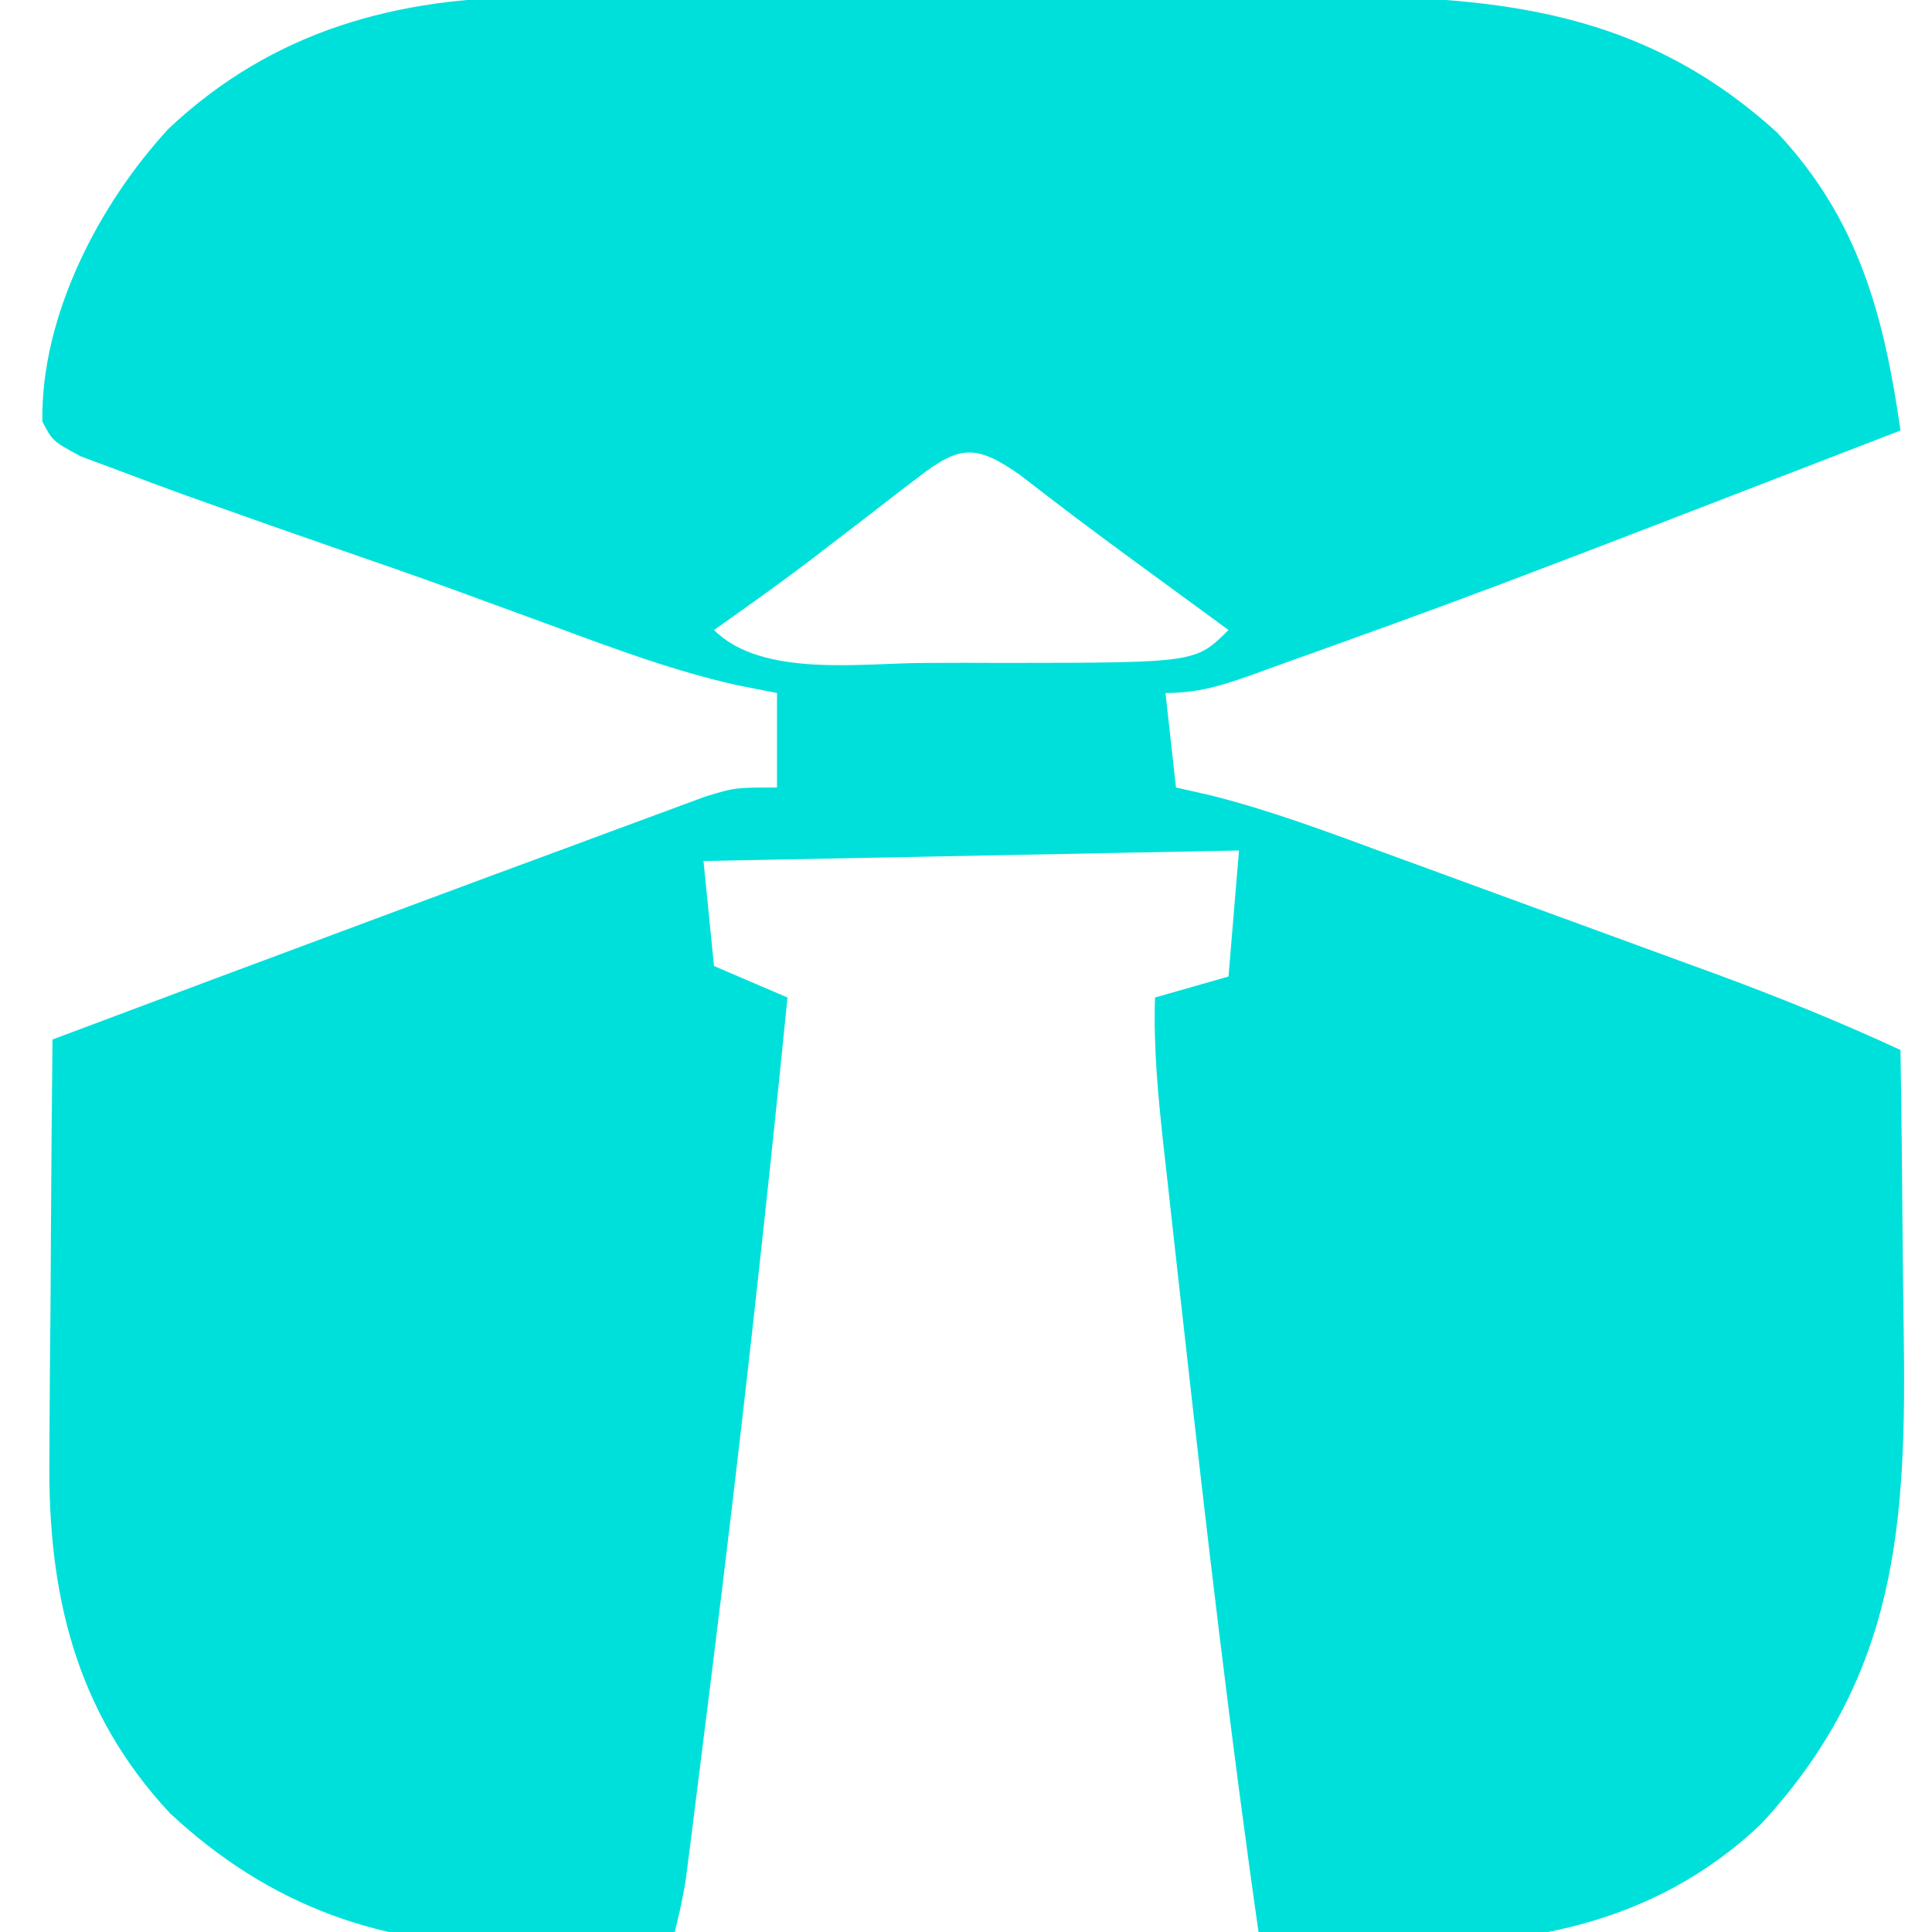
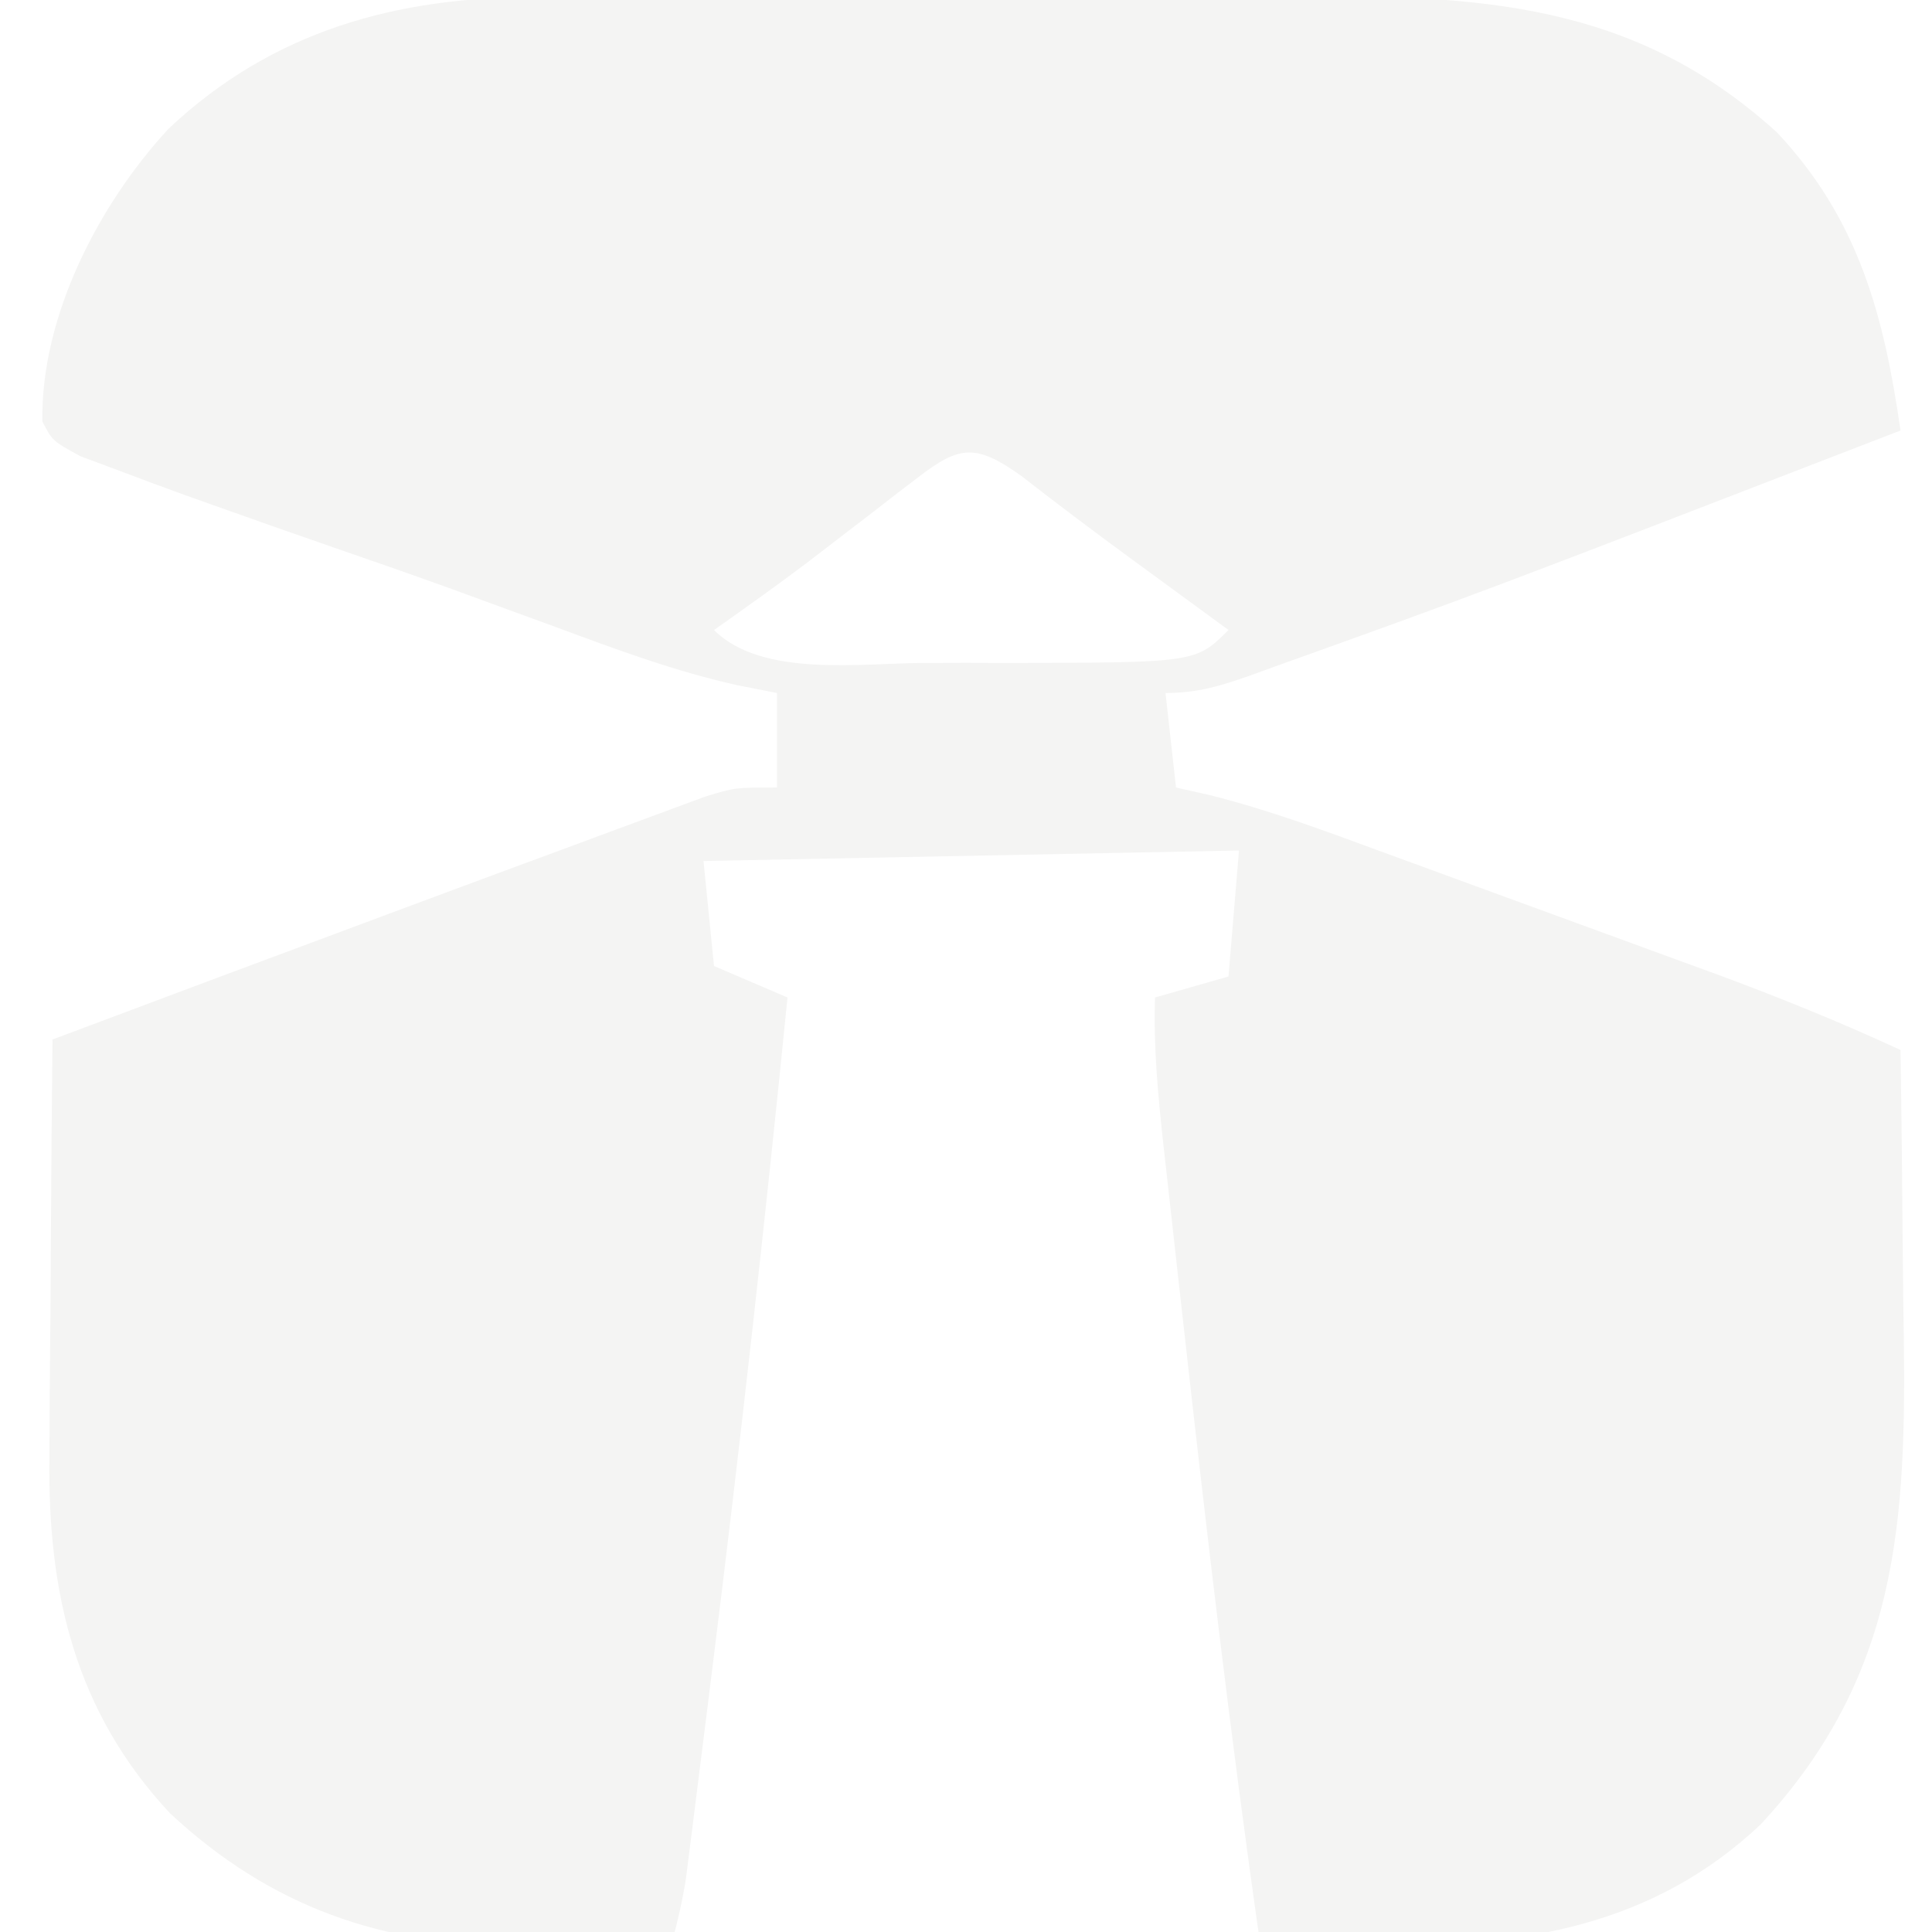
<svg xmlns="http://www.w3.org/2000/svg" width="56" height="56" viewBox="10 11 176 184" fill="none">
  <g>
-     <path d="M0 0 C0.977 -0.005 1.954 -0.01 2.96 -0.015 C6.17 -0.029 9.38 -0.028 12.591 -0.026 C14.838 -0.03 17.084 -0.034 19.331 -0.039 C24.035 -0.047 28.739 -0.046 33.442 -0.041 C39.445 -0.035 45.448 -0.052 51.45 -0.075 C56.09 -0.09 60.73 -0.091 65.369 -0.088 C67.581 -0.088 69.793 -0.094 72.005 -0.104 C89.661 -0.174 104.479 0.429 118.169 12.9 C125.931 21.164 128.35 30.343 129.919 41.275 C89.736 56.803 89.736 56.803 70.106 63.837 C69.413 64.089 68.719 64.341 68.005 64.6 C65.162 65.606 62.961 66.275 59.919 66.275 C60.084 67.76 60.084 67.76 60.919 75.275 C61.457 75.396 61.457 75.396 64.179 76.011 C69.848 77.433 75.279 79.47 80.759 81.486 C81.88 81.895 83.002 82.304 84.157 82.726 C86.521 83.59 88.883 84.456 91.245 85.323 C94.839 86.643 98.437 87.956 102.034 89.267 C104.338 90.11 106.642 90.954 108.946 91.798 C109.479 91.992 109.479 91.992 112.176 92.976 C118.199 95.194 124.096 97.575 129.919 100.275 C130.021 106.872 130.091 113.47 130.139 120.068 C130.159 122.308 130.186 124.547 130.221 126.786 C130.501 145.258 129.735 159.862 116.606 174.025 C106.394 183.678 93.831 185.787 80.231 185.462 C79.136 185.449 78.041 185.435 76.913 185.421 C74.248 185.386 71.584 185.337 68.919 185.275 C66.129 165.817 63.849 146.309 61.669 126.775 C61.533 125.562 61.396 124.349 61.256 123.1 C60.863 119.606 60.476 116.112 60.091 112.618 C59.972 111.563 59.854 110.508 59.732 109.421 C59.215 104.682 58.766 100.051 58.919 95.275 C60.074 94.945 60.074 94.945 65.919 93.275 C66.249 89.315 66.579 85.355 66.919 81.275 C58.504 81.44 58.504 81.44 15.919 82.275 C16.084 83.925 16.084 83.925 16.919 92.275 C19.229 93.265 21.539 94.255 23.919 95.275 C21.783 116.683 19.399 138.051 16.731 159.4 C16.599 160.463 16.467 161.527 16.331 162.623 C15.953 165.656 15.572 168.688 15.188 171.72 C15.075 172.629 14.962 173.538 14.845 174.474 C14.738 175.313 14.63 176.153 14.52 177.017 C14.427 177.747 14.335 178.476 14.24 179.227 C13.917 181.285 13.455 183.263 12.919 185.275 C9.127 185.363 5.336 185.415 1.544 185.462 C0.483 185.487 -0.578 185.512 -1.671 185.538 C-14.589 185.657 -25.352 181.863 -34.894 172.962 C-43.952 163.265 -46.557 151.923 -46.374 139.021 C-46.37 137.879 -46.366 136.738 -46.361 135.562 C-46.344 131.945 -46.307 128.329 -46.269 124.712 C-46.253 122.248 -46.24 119.784 -46.228 117.32 C-46.195 111.304 -46.145 105.29 -46.081 99.275 C-35.623 95.347 -25.16 91.434 -14.689 87.542 C-13.197 86.988 -11.704 86.432 -10.212 85.876 C-5.86 84.256 -1.506 82.642 2.852 81.038 C4.227 80.53 5.601 80.02 6.974 79.508 C8.899 78.79 10.826 78.08 12.755 77.372 C13.851 76.966 14.947 76.56 16.077 76.142 C18.919 75.275 18.919 75.275 22.919 75.275 C22.919 72.305 22.919 69.335 22.919 66.275 C21.678 66.031 20.436 65.787 19.157 65.536 C13.284 64.228 7.74 62.176 2.106 60.087 C-0.116 59.274 -2.339 58.461 -4.562 57.65 C-5.66 57.247 -6.759 56.845 -7.891 56.431 C-11.654 55.067 -15.432 53.751 -19.215 52.447 C-23.179 51.079 -27.132 49.684 -31.081 48.275 C-31.838 48.005 -32.595 47.736 -33.375 47.458 C-35.513 46.687 -37.642 45.892 -39.769 45.087 C-40.369 44.864 -40.369 44.864 -43.405 43.732 C-46.081 42.275 -46.081 42.275 -47.046 40.419 C-47.21 30.39 -41.661 19.707 -35.019 12.525 C-25.106 3.19 -13.258 -0.036 0 0 Z M36.372 45.724 C35.691 46.243 35.011 46.762 34.31 47.296 C33.603 47.846 32.897 48.396 32.169 48.962 C30.779 50.029 29.388 51.096 27.997 52.161 C27.321 52.681 26.645 53.201 25.948 53.737 C22.984 55.983 19.957 58.131 16.919 60.275 C21.506 64.862 31.043 63.405 37.136 63.411 C38.364 63.408 39.591 63.404 40.856 63.4 C42.08 63.404 43.304 63.407 44.565 63.411 C62.802 63.392 62.802 63.392 65.919 60.275 C64.929 59.55 63.939 58.826 62.919 58.079 C62.282 57.613 61.646 57.147 60.99 56.667 C59.607 55.654 58.224 54.642 56.84 53.631 C53.242 50.998 49.684 48.329 46.169 45.587 C41.888 42.541 40.317 42.679 36.372 45.724 Z" fill="#00E0DB" transform="translate(57.08105,10.72534)" />
+     <path d="M0 0 C0.977 -0.005 1.954 -0.01 2.96 -0.015 C6.17 -0.029 9.38 -0.028 12.591 -0.026 C14.838 -0.03 17.084 -0.034 19.331 -0.039 C24.035 -0.047 28.739 -0.046 33.442 -0.041 C39.445 -0.035 45.448 -0.052 51.45 -0.075 C56.09 -0.09 60.73 -0.091 65.369 -0.088 C67.581 -0.088 69.793 -0.094 72.005 -0.104 C89.661 -0.174 104.479 0.429 118.169 12.9 C125.931 21.164 128.35 30.343 129.919 41.275 C89.736 56.803 89.736 56.803 70.106 63.837 C69.413 64.089 68.719 64.341 68.005 64.6 C65.162 65.606 62.961 66.275 59.919 66.275 C60.084 67.76 60.084 67.76 60.919 75.275 C61.457 75.396 61.457 75.396 64.179 76.011 C69.848 77.433 75.279 79.47 80.759 81.486 C81.88 81.895 83.002 82.304 84.157 82.726 C86.521 83.59 88.883 84.456 91.245 85.323 C94.839 86.643 98.437 87.956 102.034 89.267 C104.338 90.11 106.642 90.954 108.946 91.798 C109.479 91.992 109.479 91.992 112.176 92.976 C118.199 95.194 124.096 97.575 129.919 100.275 C130.021 106.872 130.091 113.47 130.139 120.068 C130.159 122.308 130.186 124.547 130.221 126.786 C130.501 145.258 129.735 159.862 116.606 174.025 C106.394 183.678 93.831 185.787 80.231 185.462 C79.136 185.449 78.041 185.435 76.913 185.421 C74.248 185.386 71.584 185.337 68.919 185.275 C66.129 165.817 63.849 146.309 61.669 126.775 C61.533 125.562 61.396 124.349 61.256 123.1 C60.863 119.606 60.476 116.112 60.091 112.618 C59.972 111.563 59.854 110.508 59.732 109.421 C59.215 104.682 58.766 100.051 58.919 95.275 C60.074 94.945 60.074 94.945 65.919 93.275 C66.249 89.315 66.579 85.355 66.919 81.275 C58.504 81.44 58.504 81.44 15.919 82.275 C16.084 83.925 16.084 83.925 16.919 92.275 C19.229 93.265 21.539 94.255 23.919 95.275 C21.783 116.683 19.399 138.051 16.731 159.4 C16.599 160.463 16.467 161.527 16.331 162.623 C15.953 165.656 15.572 168.688 15.188 171.72 C15.075 172.629 14.962 173.538 14.845 174.474 C14.738 175.313 14.63 176.153 14.52 177.017 C14.427 177.747 14.335 178.476 14.24 179.227 C13.917 181.285 13.455 183.263 12.919 185.275 C9.127 185.363 5.336 185.415 1.544 185.462 C0.483 185.487 -0.578 185.512 -1.671 185.538 C-14.589 185.657 -25.352 181.863 -34.894 172.962 C-43.952 163.265 -46.557 151.923 -46.374 139.021 C-46.37 137.879 -46.366 136.738 -46.361 135.562 C-46.344 131.945 -46.307 128.329 -46.269 124.712 C-46.253 122.248 -46.24 119.784 -46.228 117.32 C-46.195 111.304 -46.145 105.29 -46.081 99.275 C-35.623 95.347 -25.16 91.434 -14.689 87.542 C-13.197 86.988 -11.704 86.432 -10.212 85.876 C-5.86 84.256 -1.506 82.642 2.852 81.038 C4.227 80.53 5.601 80.02 6.974 79.508 C8.899 78.79 10.826 78.08 12.755 77.372 C13.851 76.966 14.947 76.56 16.077 76.142 C18.919 75.275 18.919 75.275 22.919 75.275 C22.919 72.305 22.919 69.335 22.919 66.275 C21.678 66.031 20.436 65.787 19.157 65.536 C13.284 64.228 7.74 62.176 2.106 60.087 C-0.116 59.274 -2.339 58.461 -4.562 57.65 C-5.66 57.247 -6.759 56.845 -7.891 56.431 C-11.654 55.067 -15.432 53.751 -19.215 52.447 C-23.179 51.079 -27.132 49.684 -31.081 48.275 C-31.838 48.005 -32.595 47.736 -33.375 47.458 C-35.513 46.687 -37.642 45.892 -39.769 45.087 C-40.369 44.864 -40.369 44.864 -43.405 43.732 C-46.081 42.275 -46.081 42.275 -47.046 40.419 C-47.21 30.39 -41.661 19.707 -35.019 12.525 C-25.106 3.19 -13.258 -0.036 0 0 Z M36.372 45.724 C35.691 46.243 35.011 46.762 34.31 47.296 C33.603 47.846 32.897 48.396 32.169 48.962 C30.779 50.029 29.388 51.096 27.997 52.161 C27.321 52.681 26.645 53.201 25.948 53.737 C22.984 55.983 19.957 58.131 16.919 60.275 C21.506 64.862 31.043 63.405 37.136 63.411 C38.364 63.408 39.591 63.404 40.856 63.4 C42.08 63.404 43.304 63.407 44.565 63.411 C62.802 63.392 62.802 63.392 65.919 60.275 C64.929 59.55 63.939 58.826 62.919 58.079 C62.282 57.613 61.646 57.147 60.99 56.667 C59.607 55.654 58.224 54.642 56.84 53.631 C53.242 50.998 49.684 48.329 46.169 45.587 C41.888 42.541 40.317 42.679 36.372 45.724 Z" fill="#F4F4F3" transform="translate(57.08105,10.72534)" />
  </g>
</svg>
